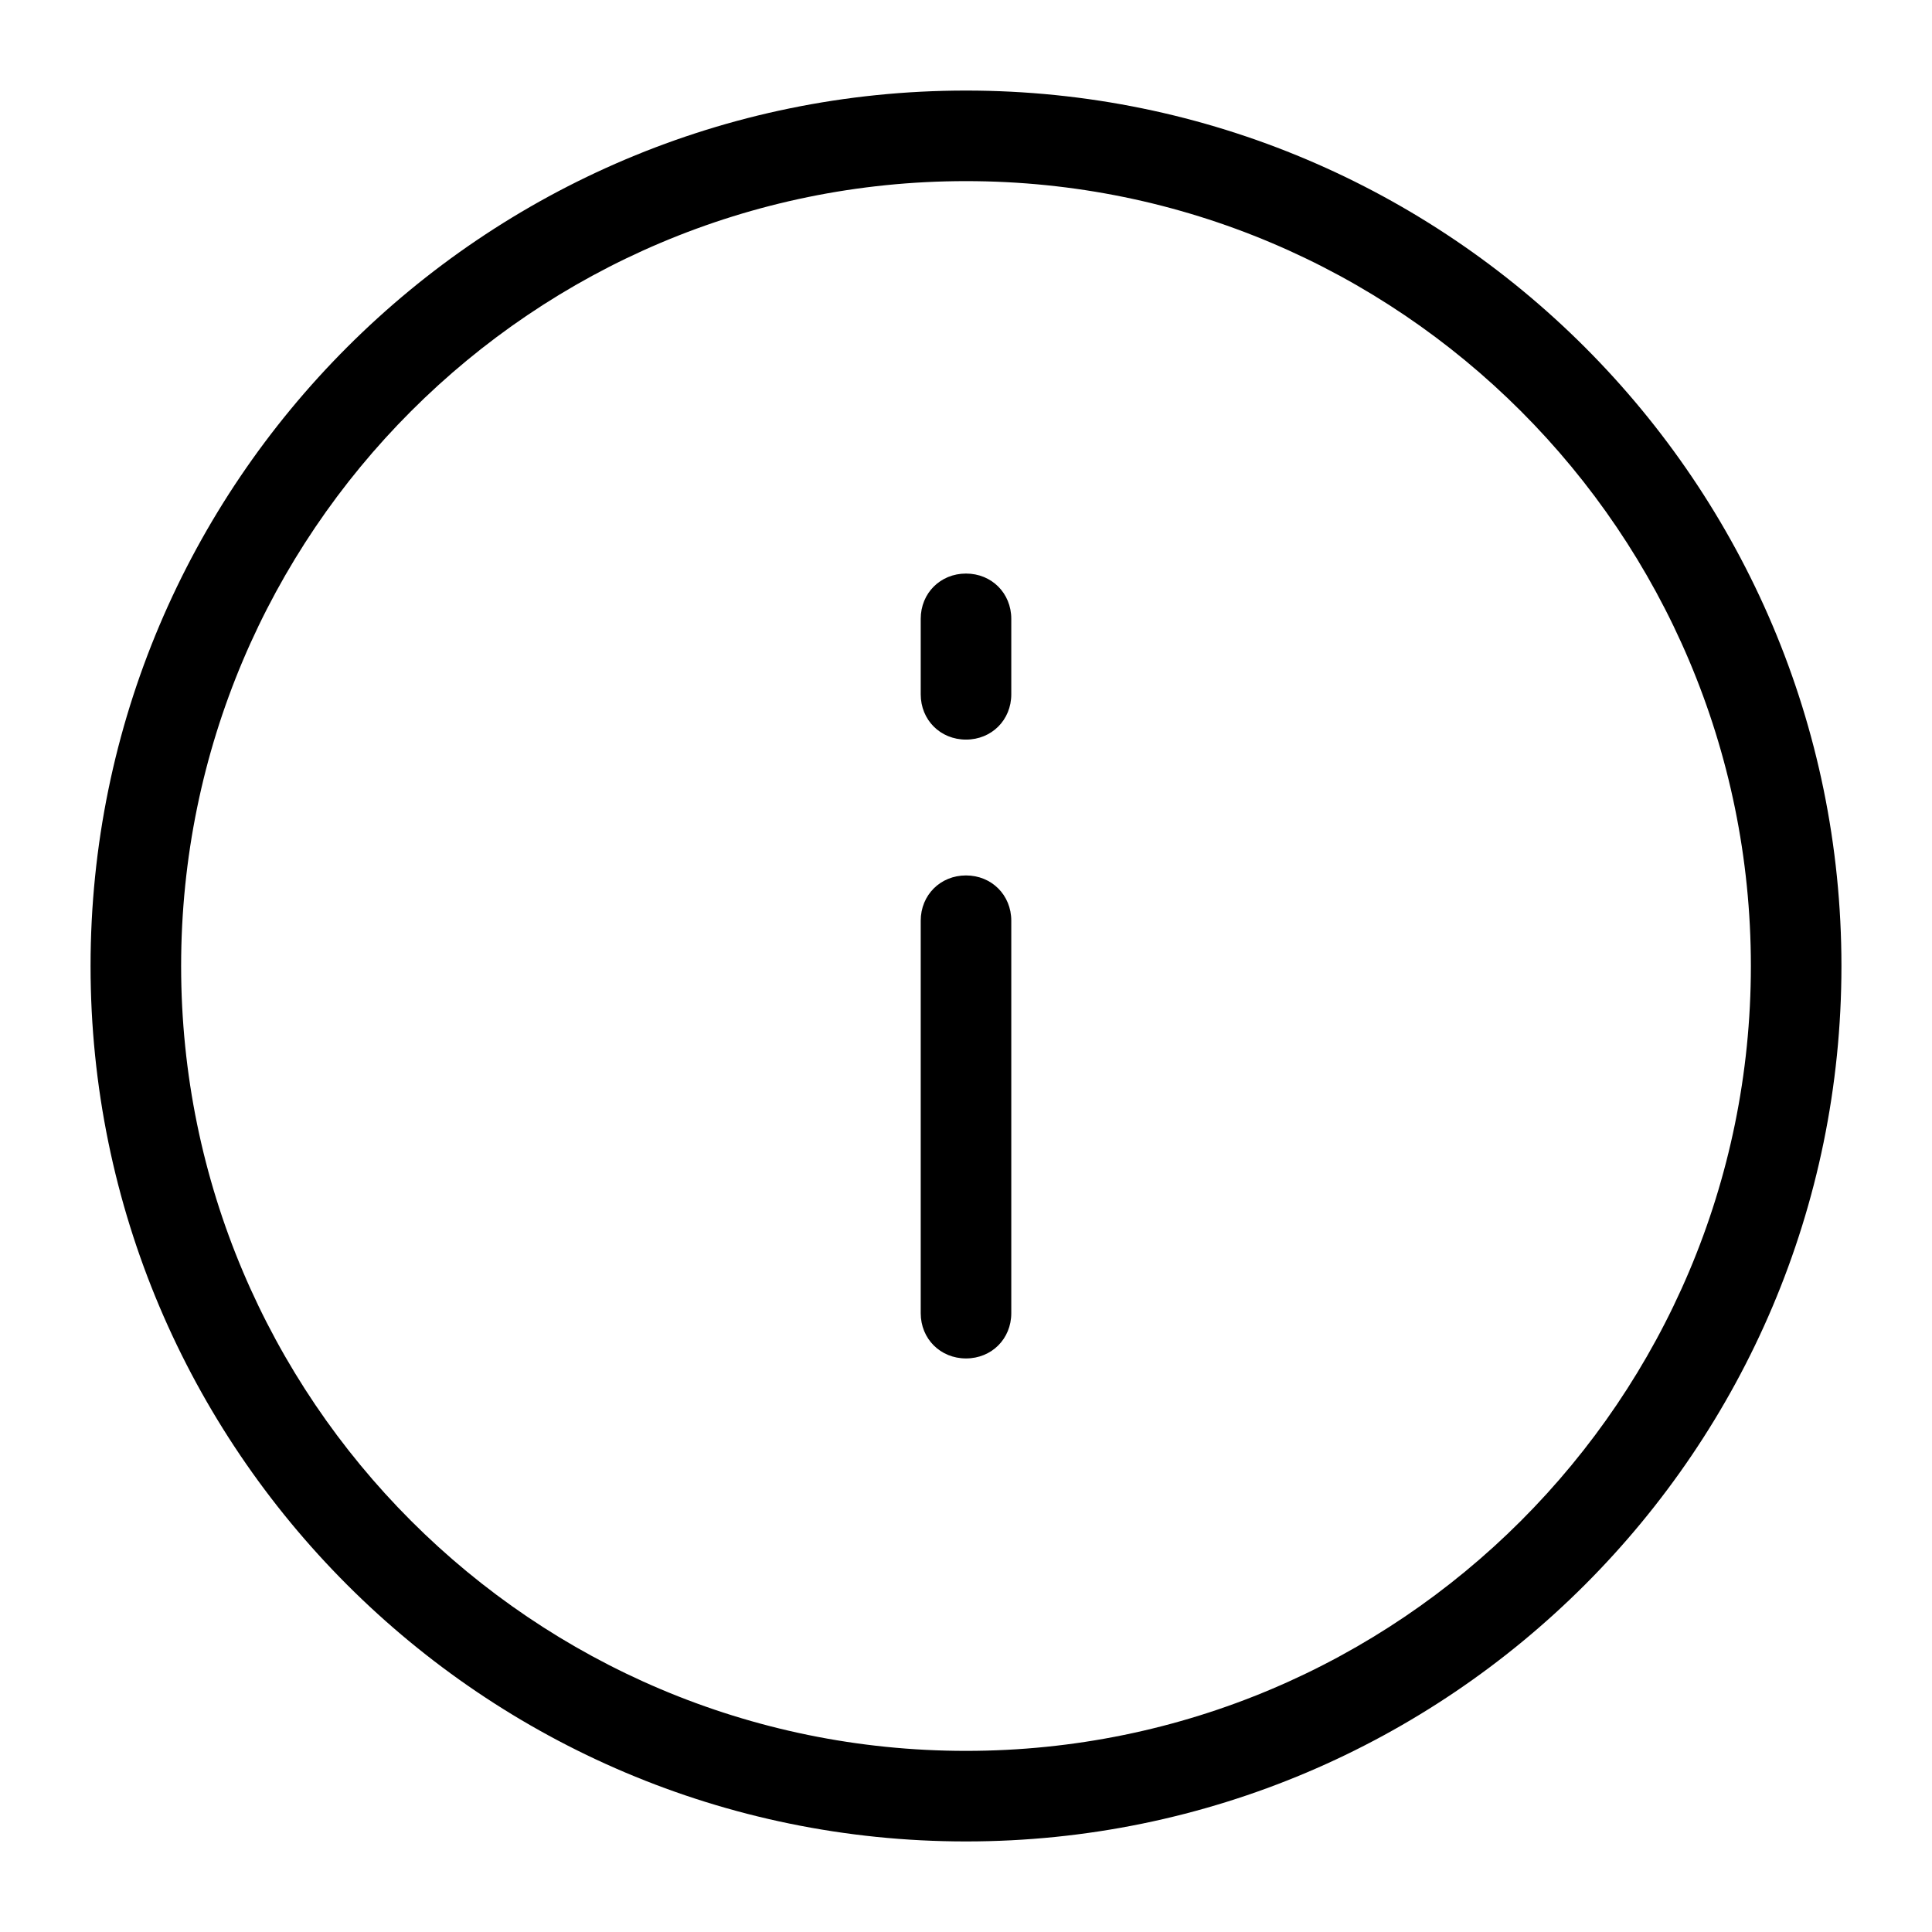
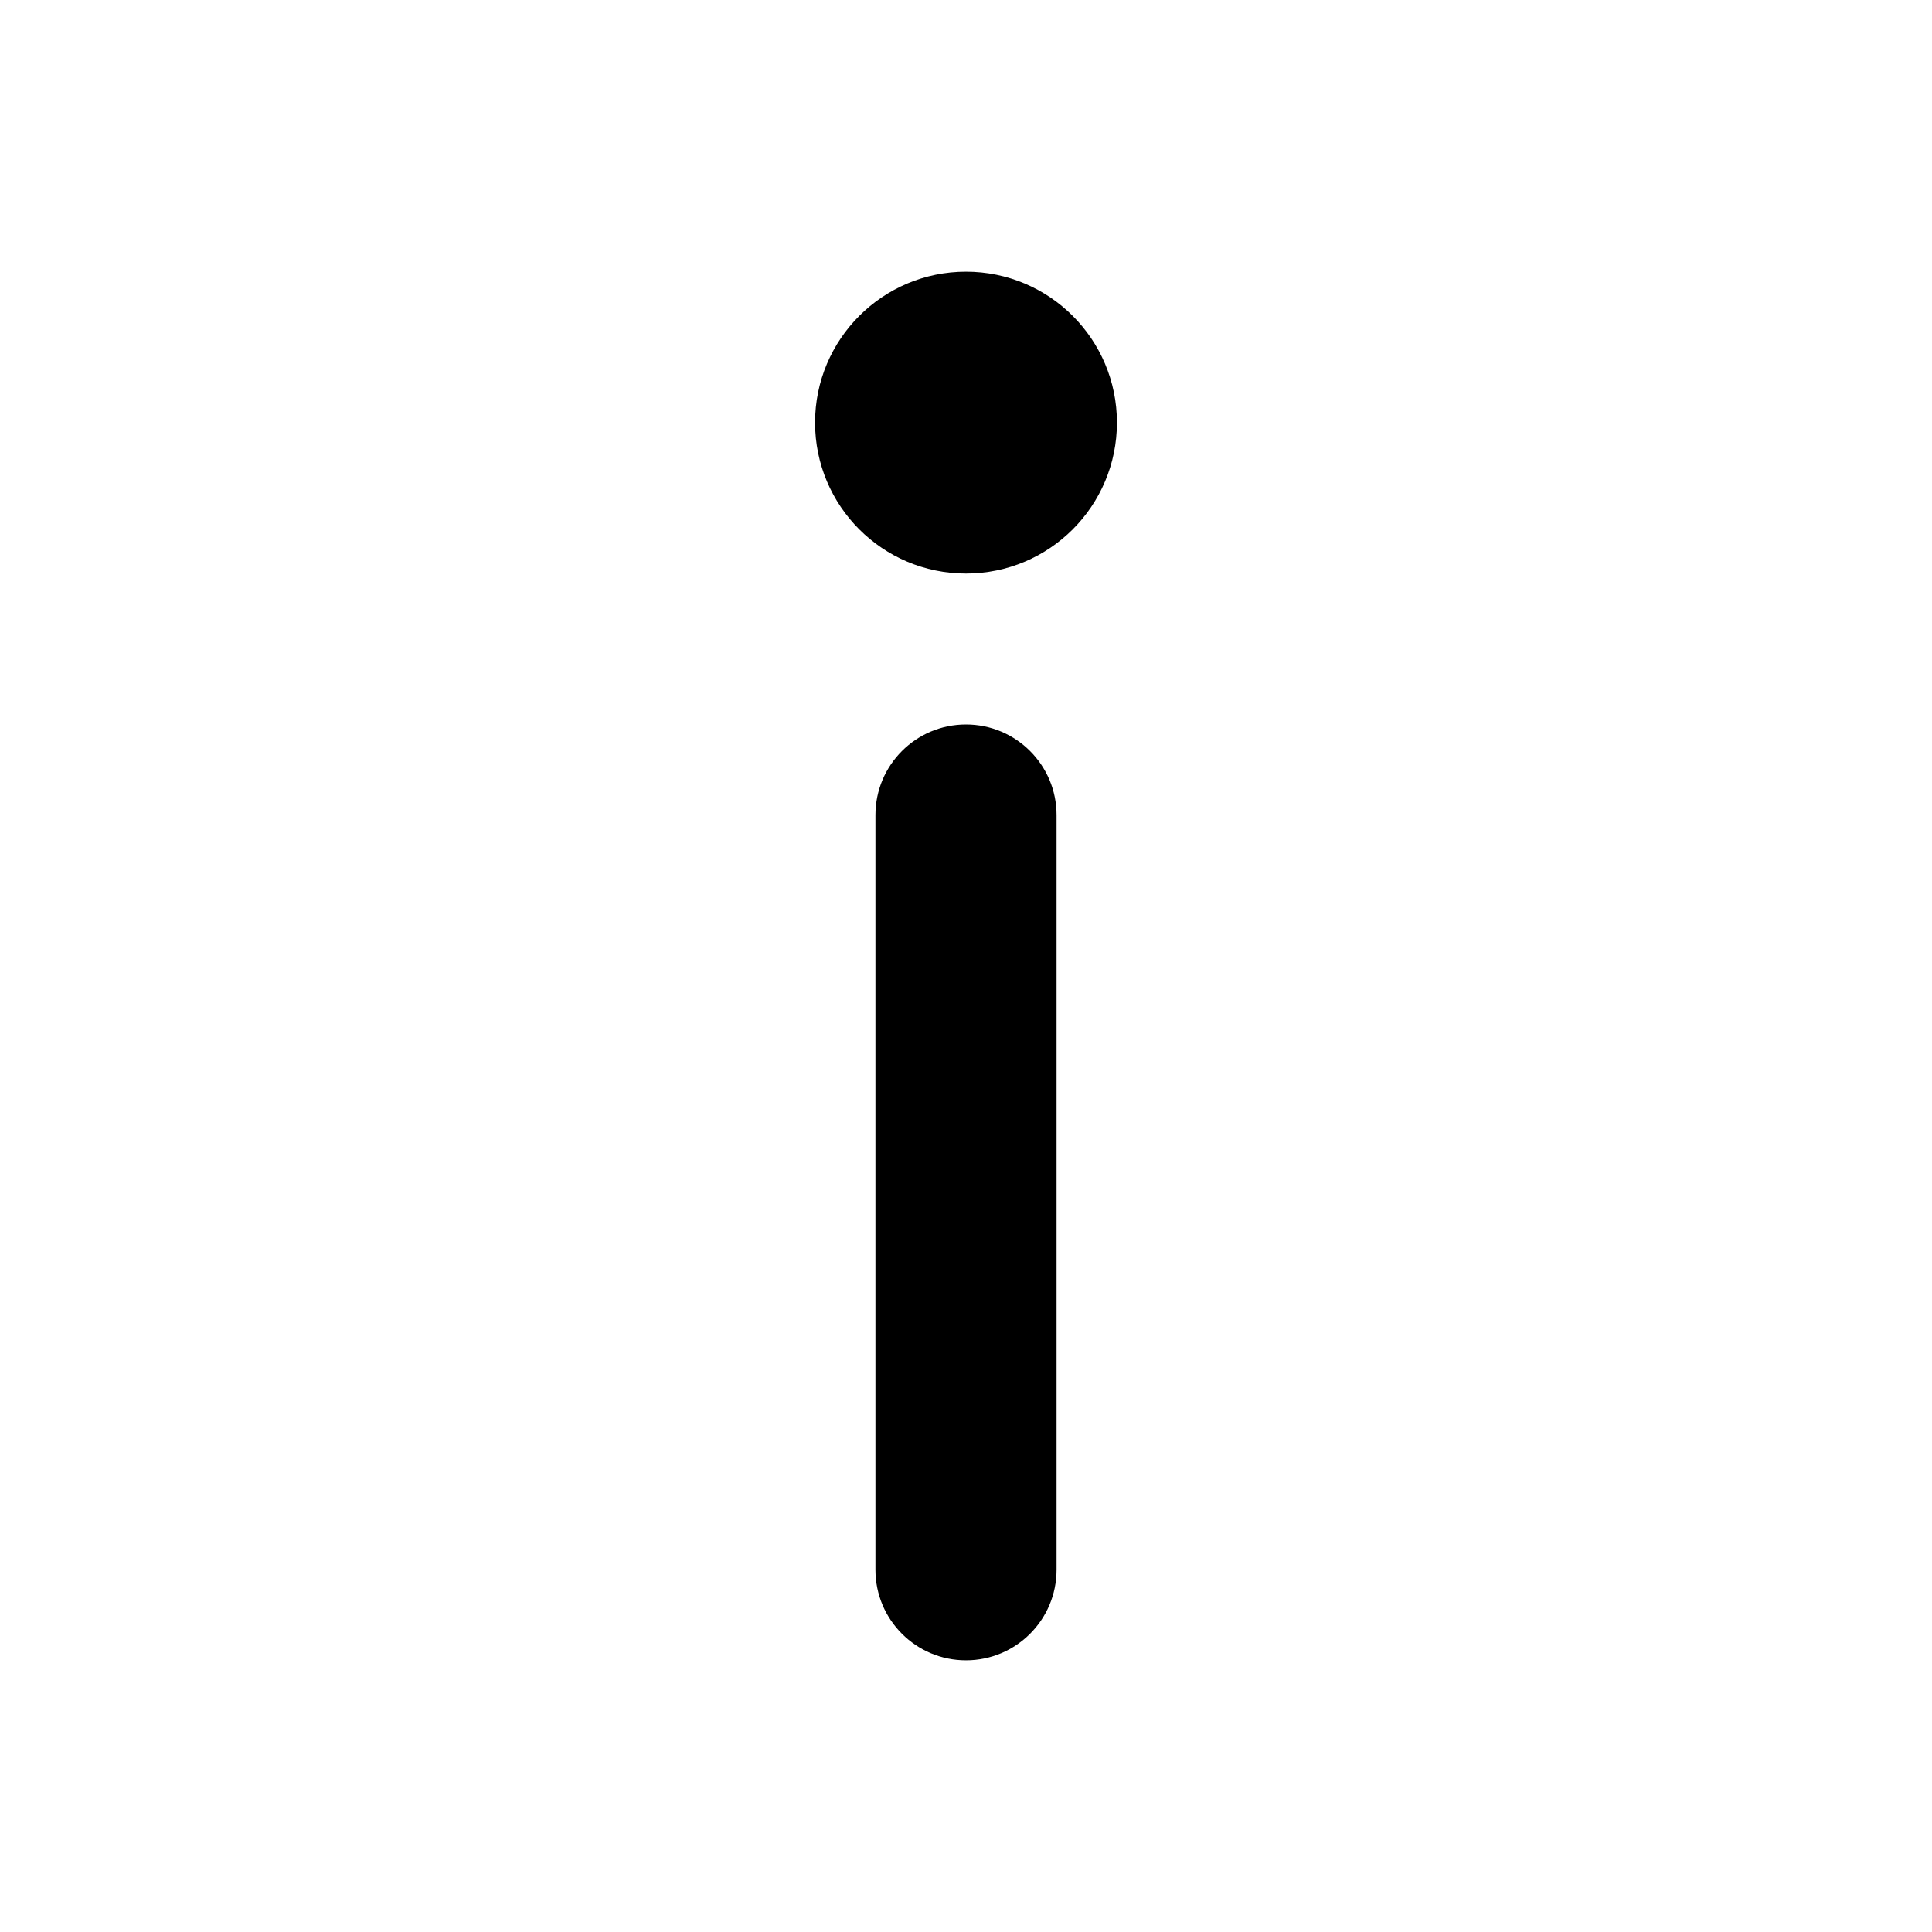
- <svg xmlns="http://www.w3.org/2000/svg" width="128" height="128" viewBox="0 0 128 128" fill="none">
-   <path d="M 64 6 C 32 6 6 32 6 64 C 6 96 32 122 64 122 C 96 122 122 96 122 64 C 122 32 96 6 64 6 z M 64 12 C 92.7 12 116 35.3 116 64 C 116 92.7 92.7 116 64 116 C 35.3 116 12 92.7 12 64 C 12 35.3 35.3 12 64 12 z M 64 38 C 62.3 38 61 39.3 61 41 L 61 46 C 61 47.7 62.3 49 64 49 C 65.7 49 67 47.7 67 46 L 67 41 C 67 39.3 65.7 38 64 38 z M 64 58 C 62.3 58 61 59.3 61 61 L 61 87 C 61 88.7 62.3 90 64 90 C 65.7 90 67 88.7 67 87 L 67 61 C 67 59.3 65.7 58 64 58 z" fill="currentColor" />
+ <svg xmlns="http://www.w3.org/2000/svg" width="256" height="256" viewBox="0 0 256 256" fill="none">
+   <path d="M148,56a20,20,0,1,1-20-20A20,20,0,0,1,148,56Zm-20,40a12,12,0,0,0-12,12V208a12,12,0,0,0,24,0V108A12,12,0,0,0,128,96Z" fill="currentColor" />
</svg>
